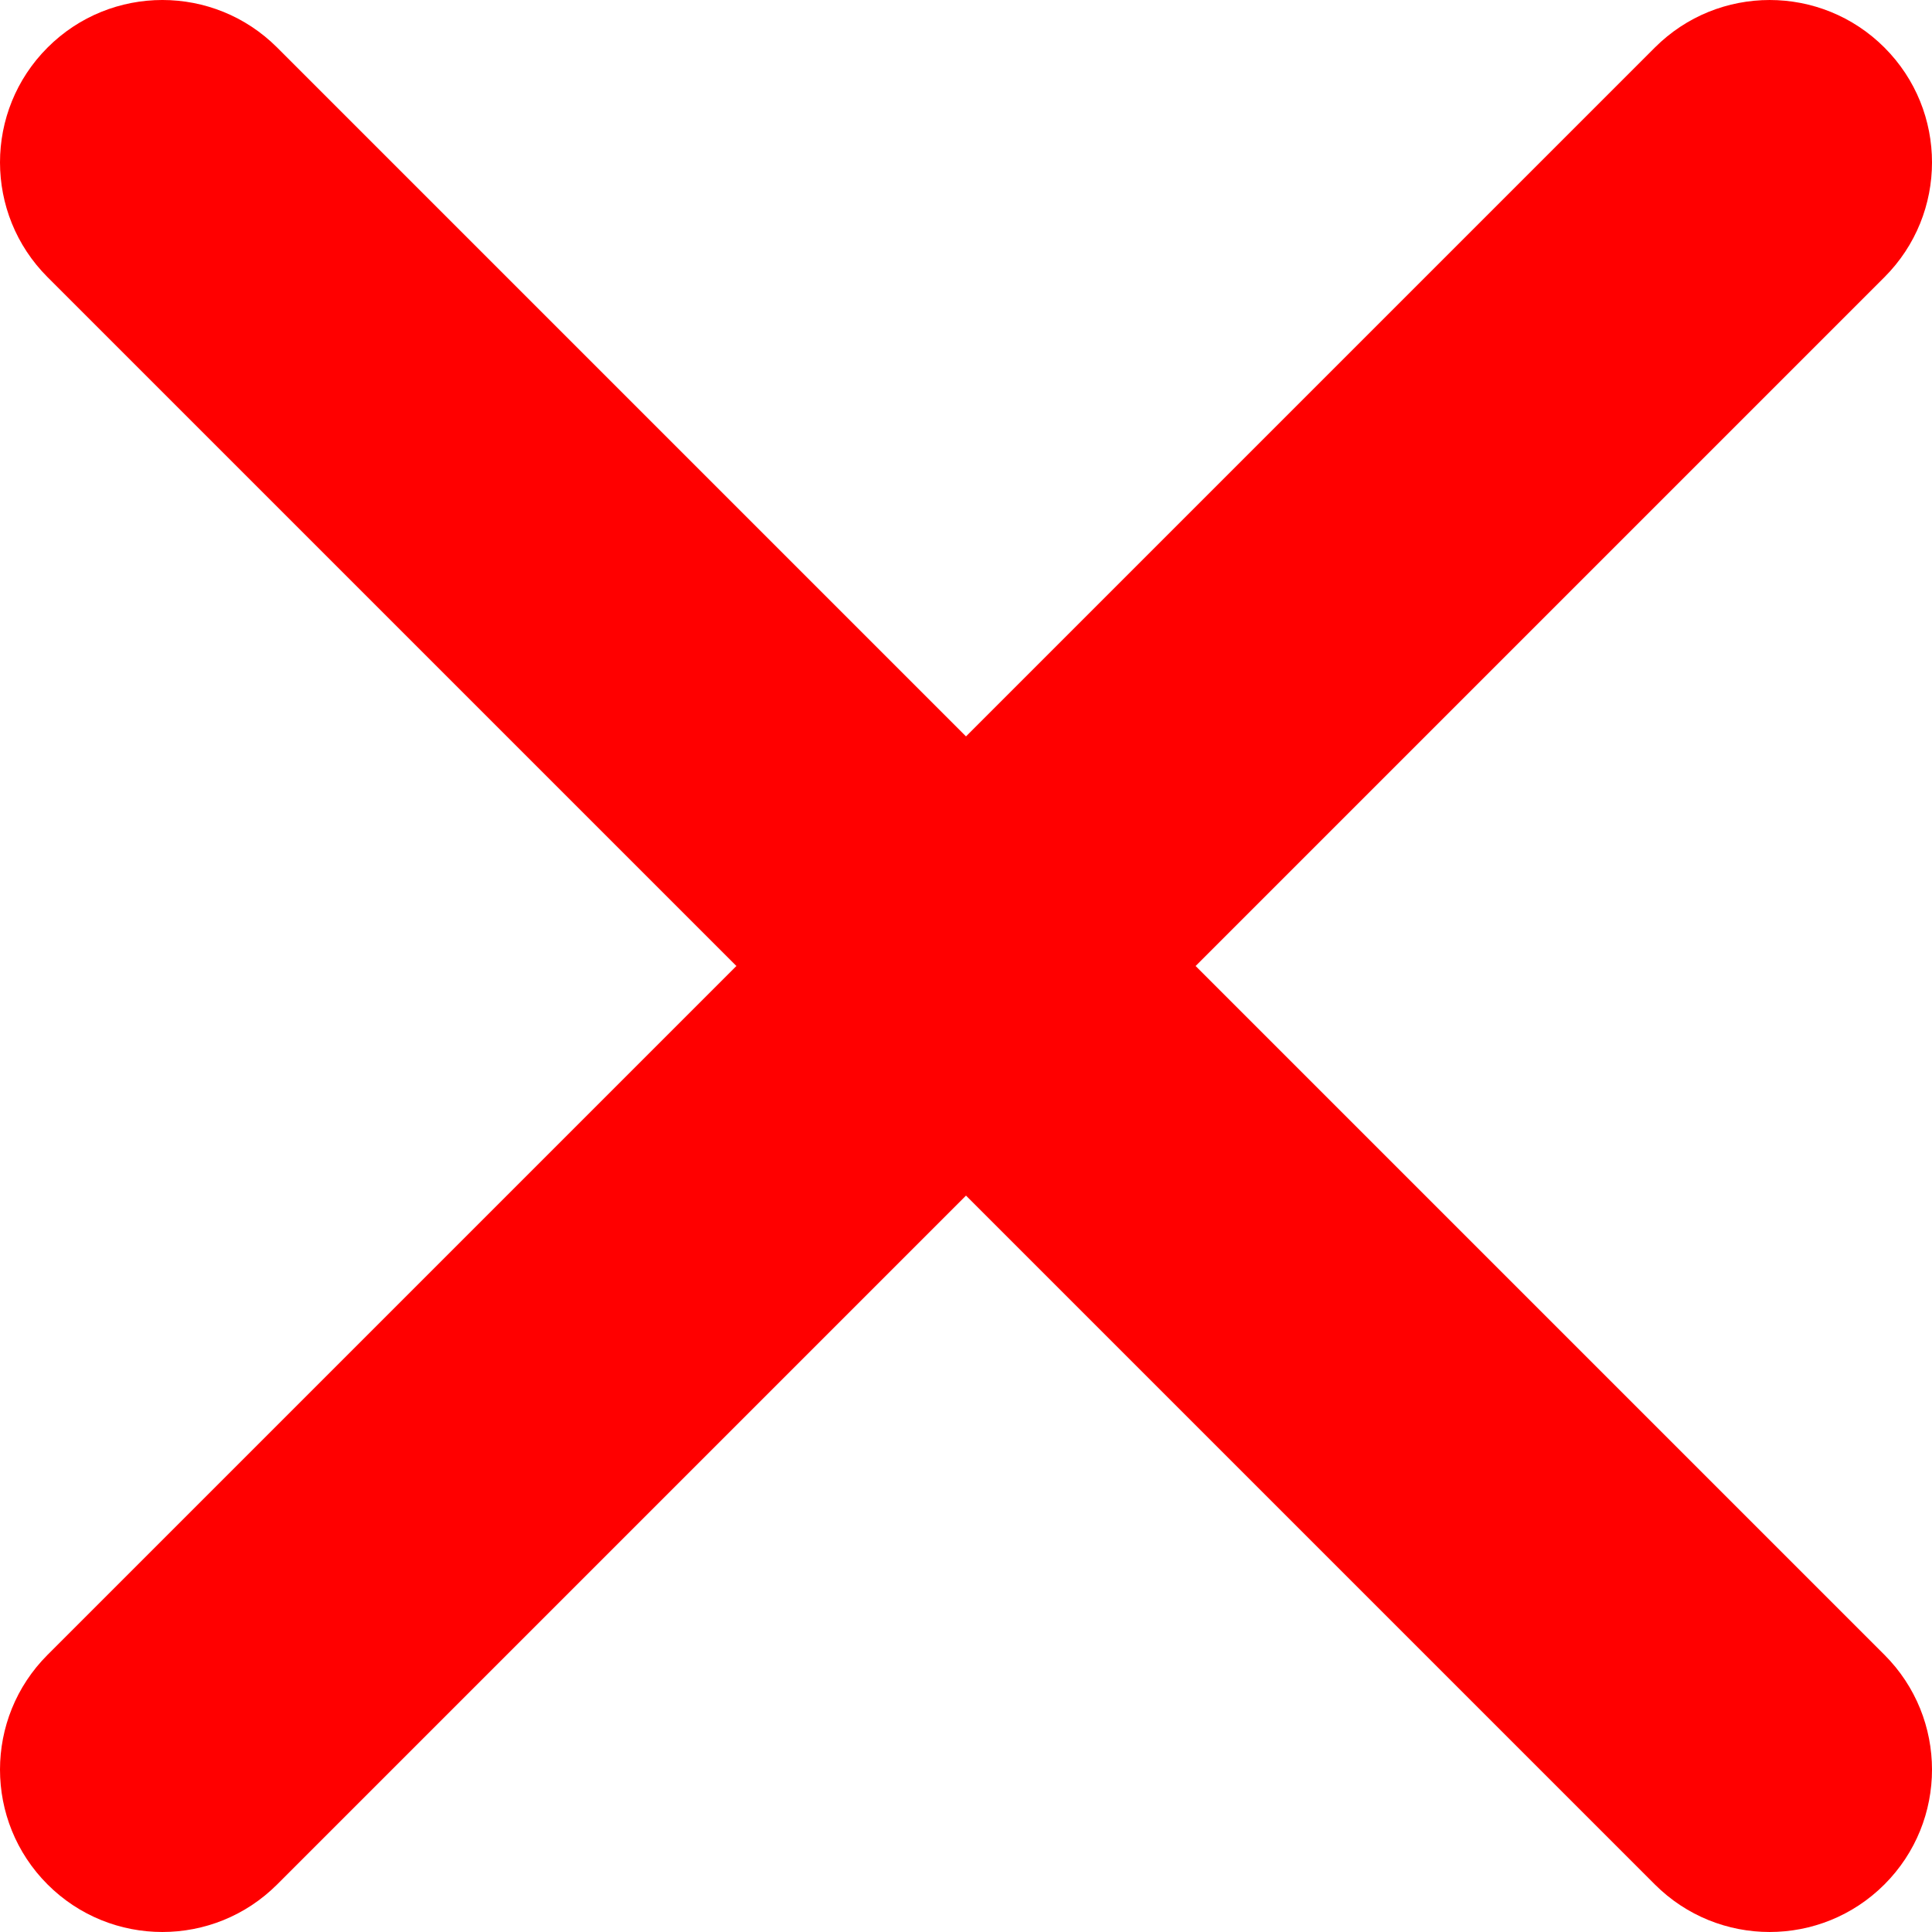
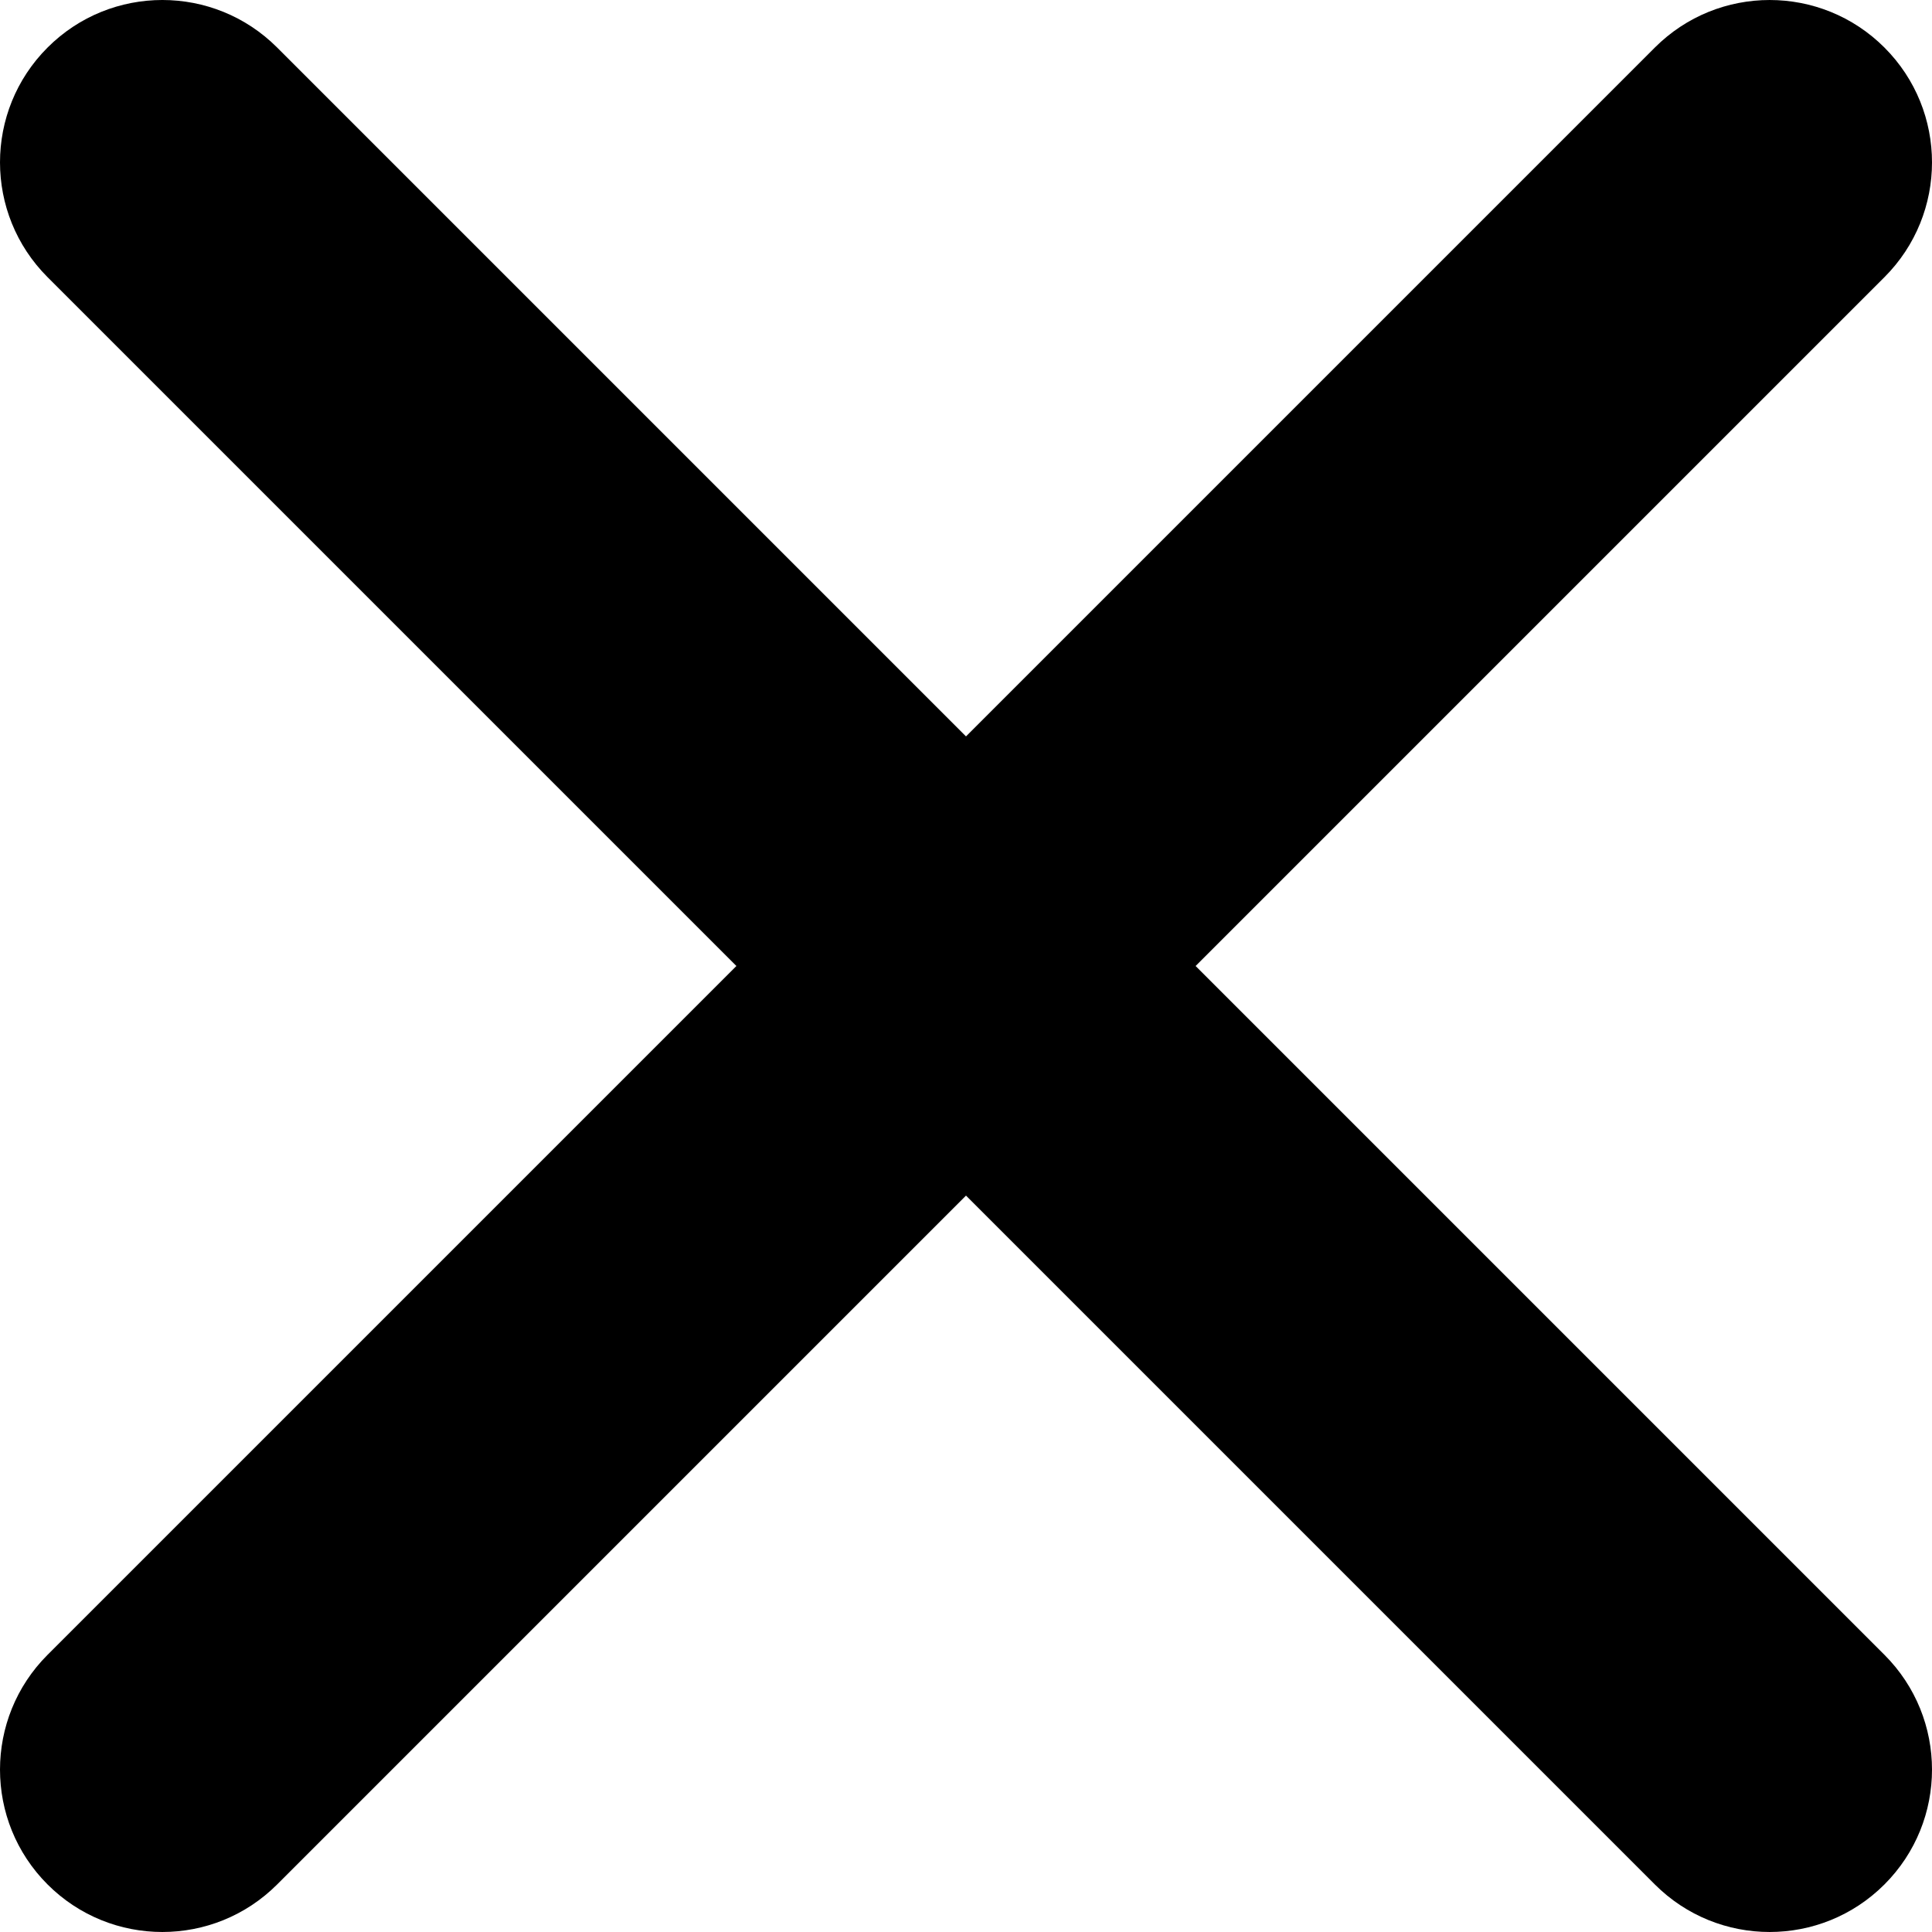
- <svg xmlns="http://www.w3.org/2000/svg" version="1.1" id="Capa_1" x="0px" y="0px" fill="#f00" viewBox="0 0 212.982 212.982" style="enable-background:new 0 0 212.982 212.982;" xml:space="preserve">
+ <svg xmlns="http://www.w3.org/2000/svg" version="1.1" id="Capa_1" x="0px" y="0px" fill="#000" viewBox="0 0 212.982 212.982" style="enable-background:new 0 0 212.982 212.982;" xml:space="preserve">
  <g id="Close">
    <path style="fill-rule:evenodd;clip-rule:evenodd;" d="M131.804,106.491l75.936-75.936c6.99-6.99,6.99-18.323,0-25.312   c-6.99-6.99-18.322-6.99-25.312,0l-75.937,75.937L30.554,5.242c-6.99-6.99-18.322-6.99-25.312,0c-6.989,6.99-6.989,18.323,0,25.312   l75.937,75.936L5.242,182.427c-6.989,6.99-6.989,18.323,0,25.312c6.99,6.99,18.322,6.99,25.312,0l75.937-75.937l75.937,75.937   c6.989,6.99,18.322,6.99,25.312,0c6.99-6.99,6.99-18.322,0-25.312L131.804,106.491z" />
  </g>
  <g>
</g>
  <g>
</g>
  <g>
</g>
  <g>
</g>
  <g>
</g>
  <g>
</g>
  <g>
</g>
  <g>
</g>
  <g>
</g>
  <g>
</g>
  <g>
</g>
  <g>
</g>
  <g>
</g>
  <g>
</g>
  <g>
</g>
</svg>
